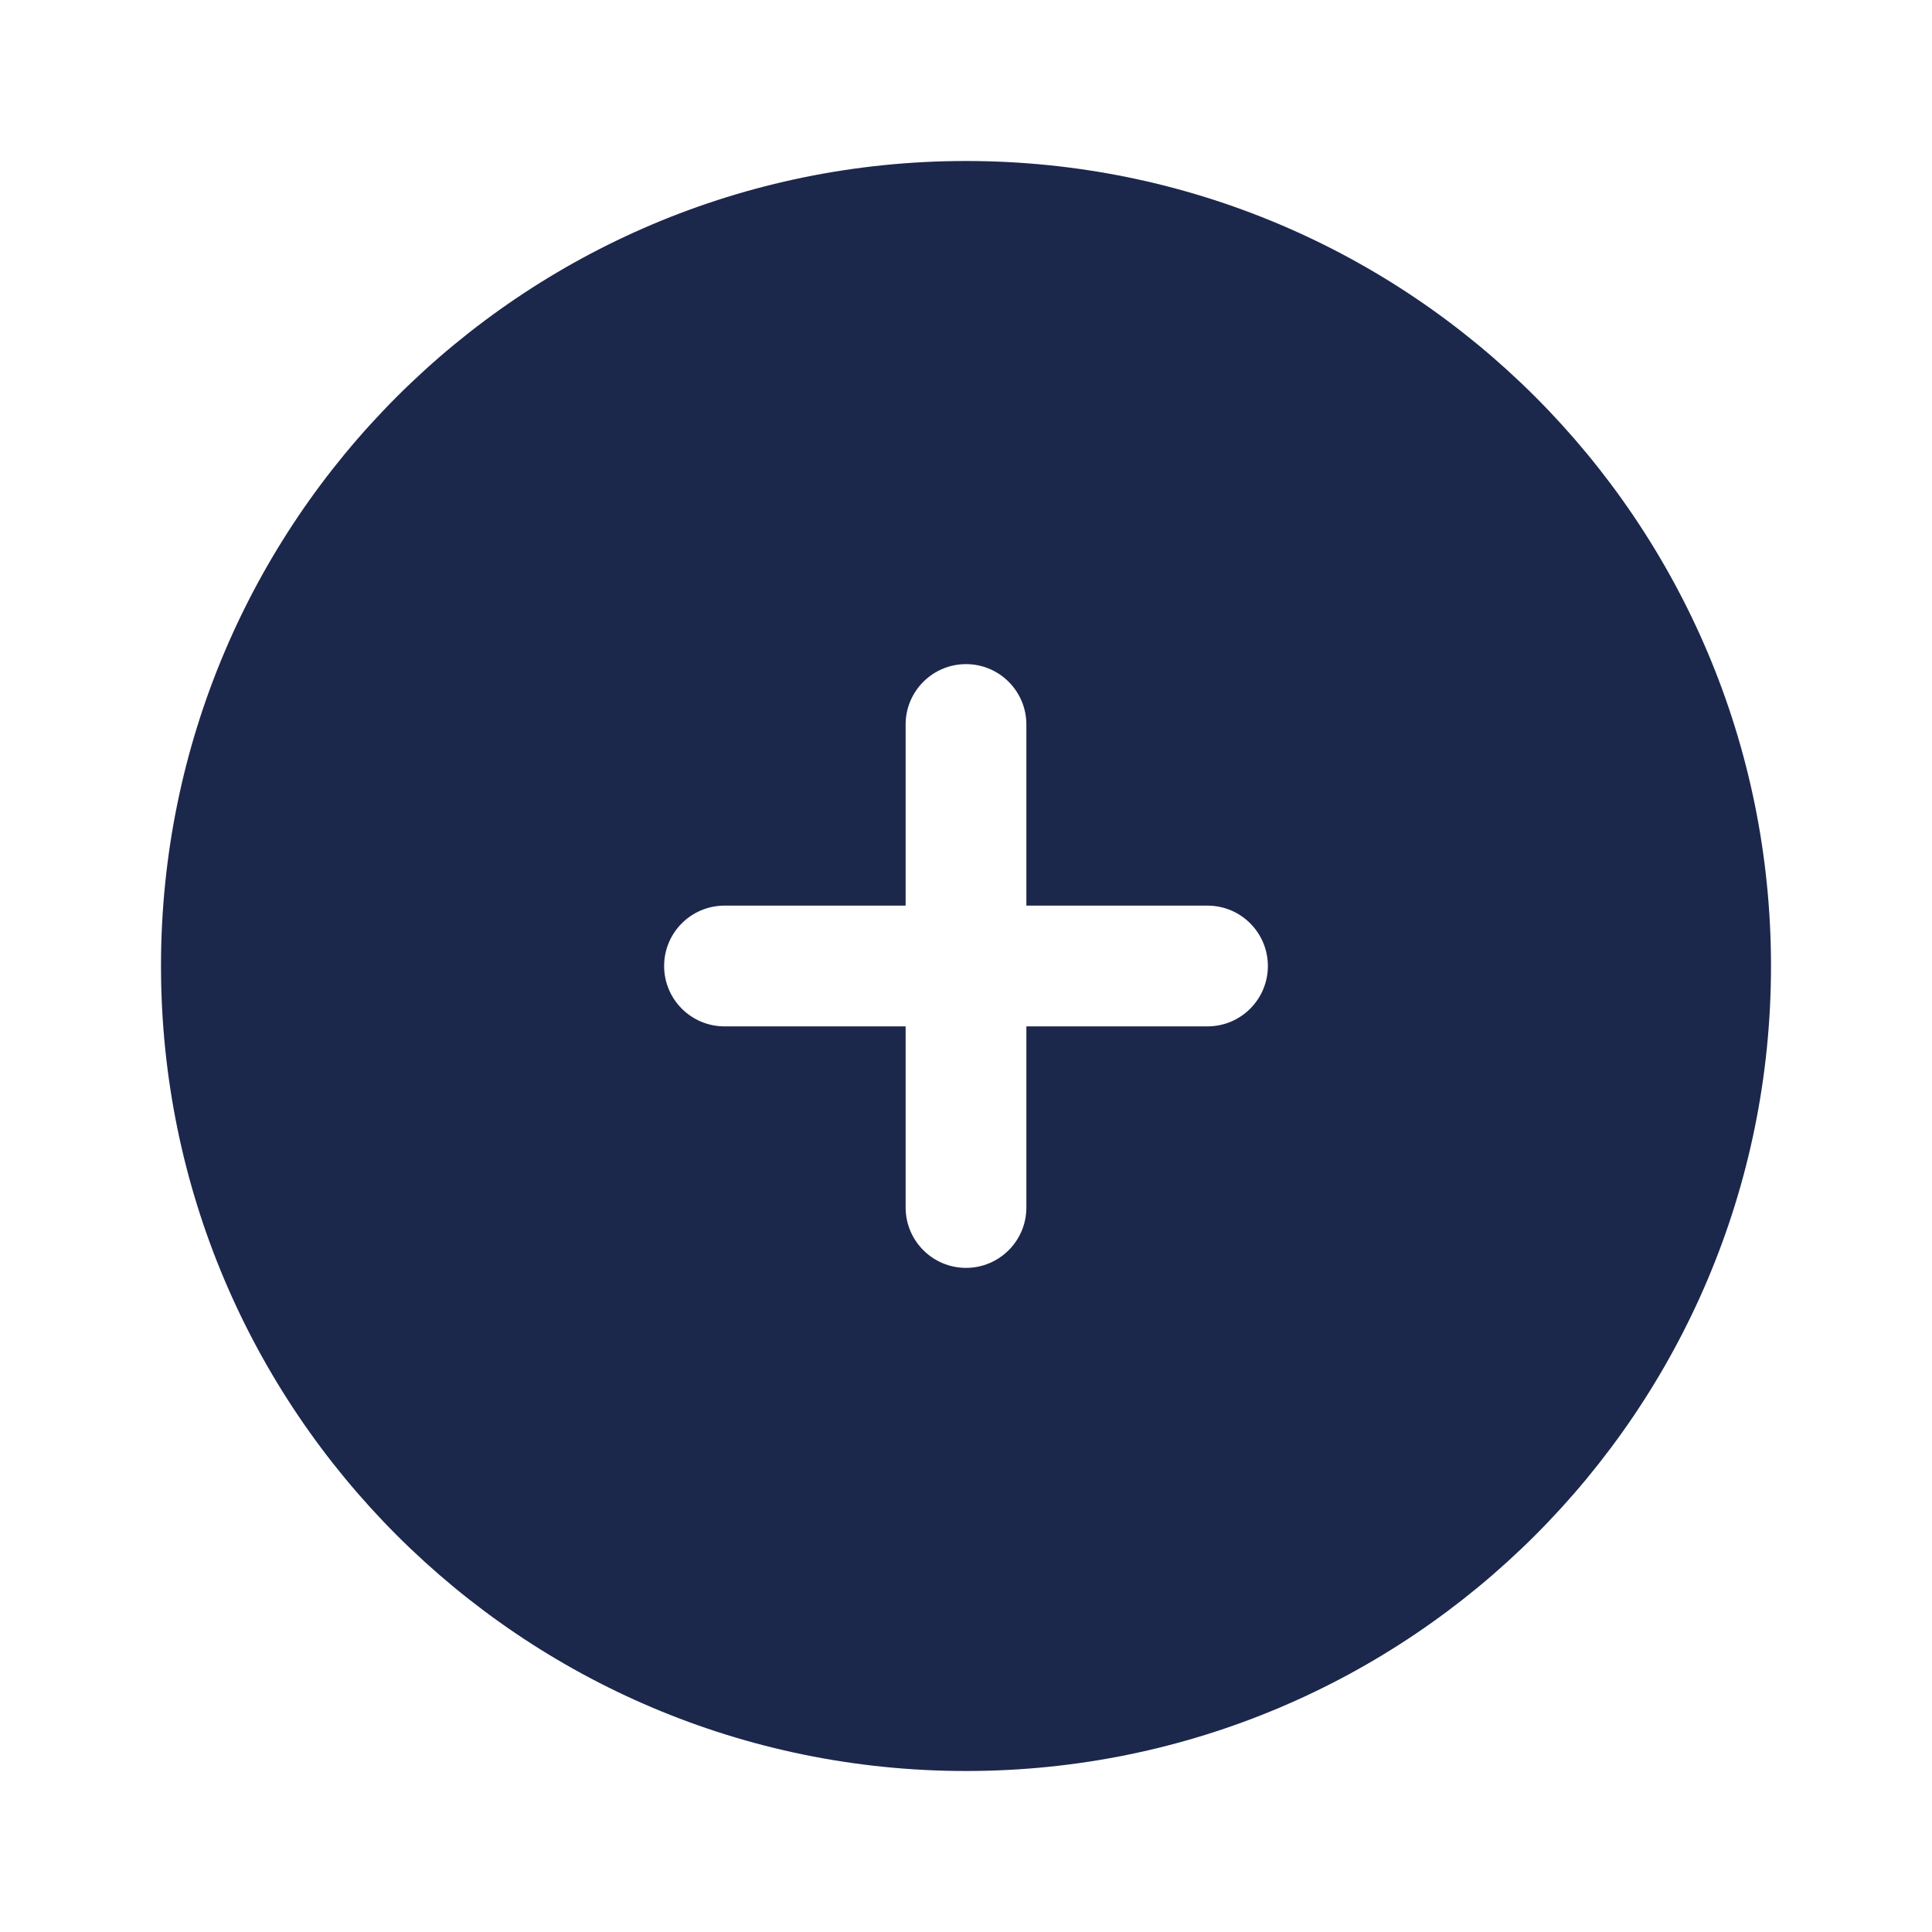
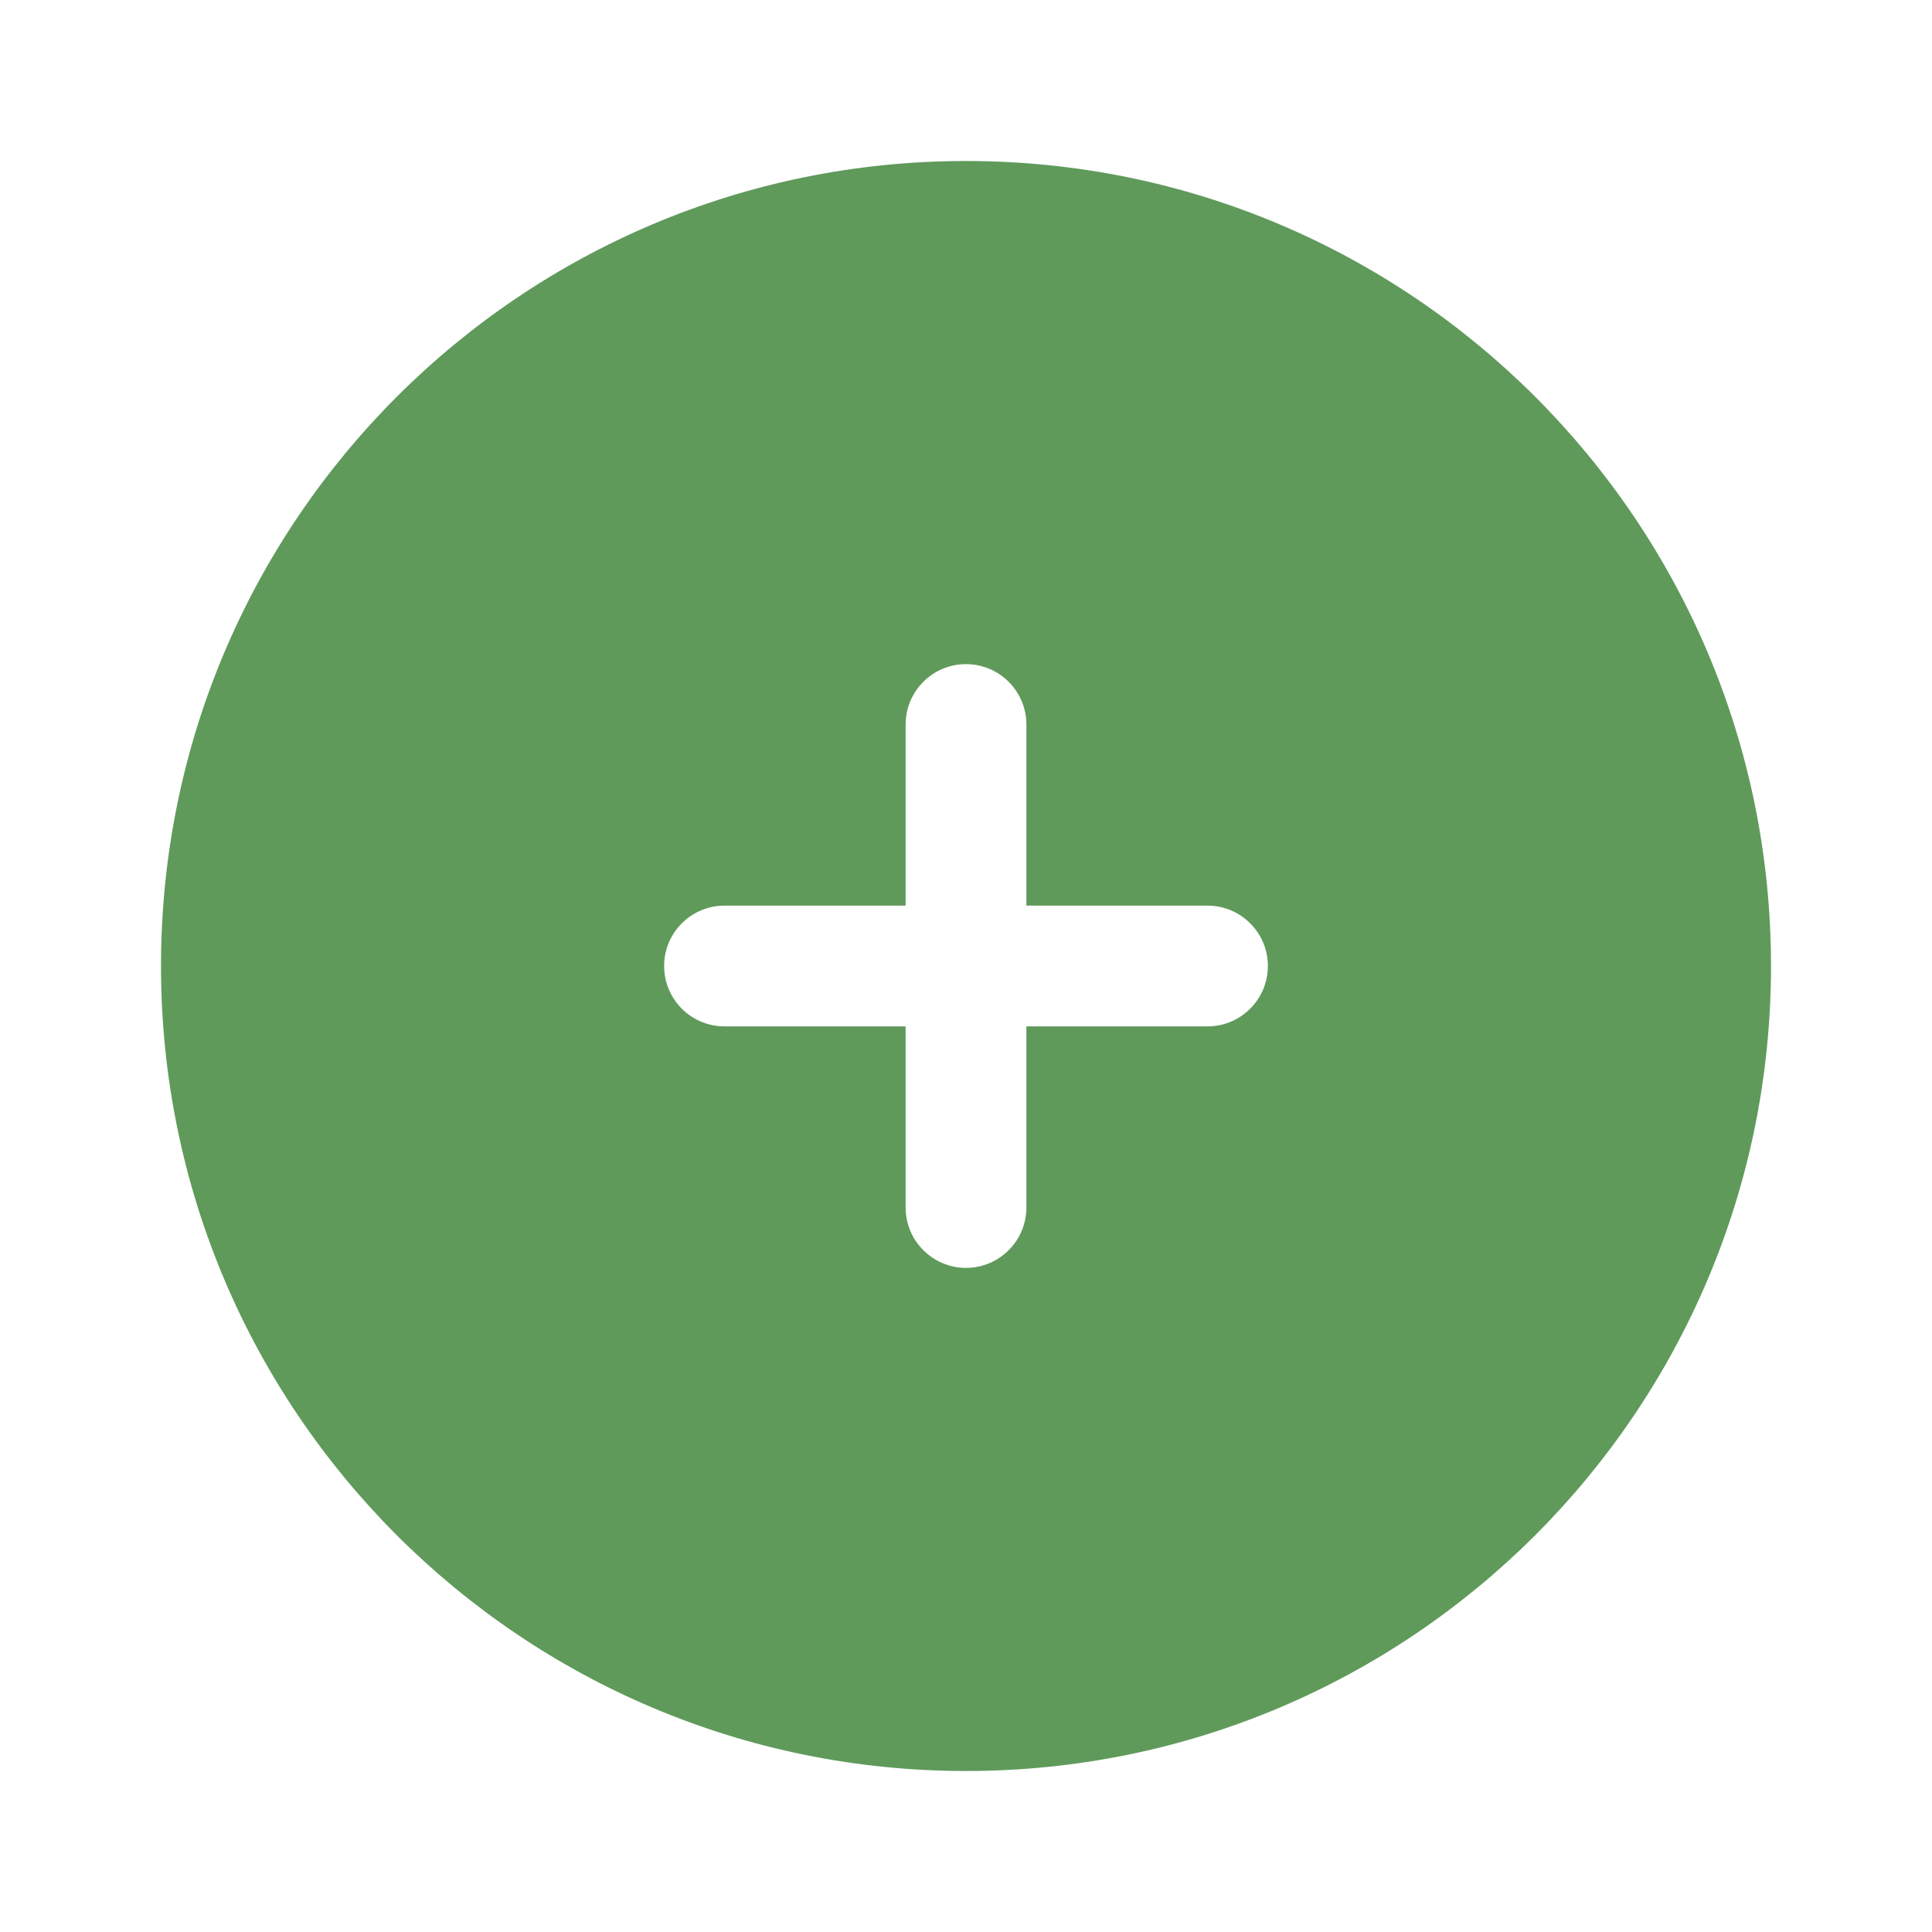
<svg xmlns="http://www.w3.org/2000/svg" width="800px" height="800px" viewBox="0 0 24 24" fill="none">
-   <path fill-rule="evenodd" clip-rule="evenodd" d="M12 22C17.523 22 22 17.523 22 12C22 6.477 17.523 2 12 2C6.477 2 2 6.477 2 12C2 17.523 6.477 22 12 22ZM12.75 9C12.75 8.586 12.414 8.25 12 8.25C11.586 8.25 11.25 8.586 11.25 9L11.25 11.25H9C8.586 11.25 8.25 11.586 8.25 12C8.25 12.414 8.586 12.75 9 12.75H11.25V15C11.25 15.414 11.586 15.75 12 15.75C12.414 15.75 12.75 15.414 12.75 15L12.75 12.75H15C15.414 12.75 15.75 12.414 15.75 12C15.75 11.586 15.414 11.25 15 11.25H12.75V9Z" fill="#1C274C" />
+   <g id="SVGRepo_bgCarrier" stroke-width="0" />
+   <g id="SVGRepo_tracerCarrier" stroke-linecap="round" stroke-linejoin="round" />
+   <g id="SVGRepo_iconCarrier">
+     <path fill-rule="evenodd" clip-rule="evenodd" d="M12 22C17.523 22 22 17.523 22 12C22 6.477 17.523 2 12 2C6.477 2 2 6.477 2 12C2 17.523 6.477 22 12 22ZM12.75 9C12.75 8.586 12.414 8.25 12 8.25C11.586 8.25 11.25 8.586 11.25 9L11.25 11.25H9C8.586 11.25 8.25 11.586 8.25 12C8.25 12.414 8.586 12.75 9 12.75H11.25V15C11.25 15.414 11.586 15.75 12 15.75C12.414 15.75 12.75 15.414 12.75 15L12.75 12.75H15C15.414 12.75 15.75 12.414 15.75 12C15.75 11.586 15.414 11.25 15 11.25H12.75V9Z" fill="#5f9a5b" />
+   </g>
</svg>
